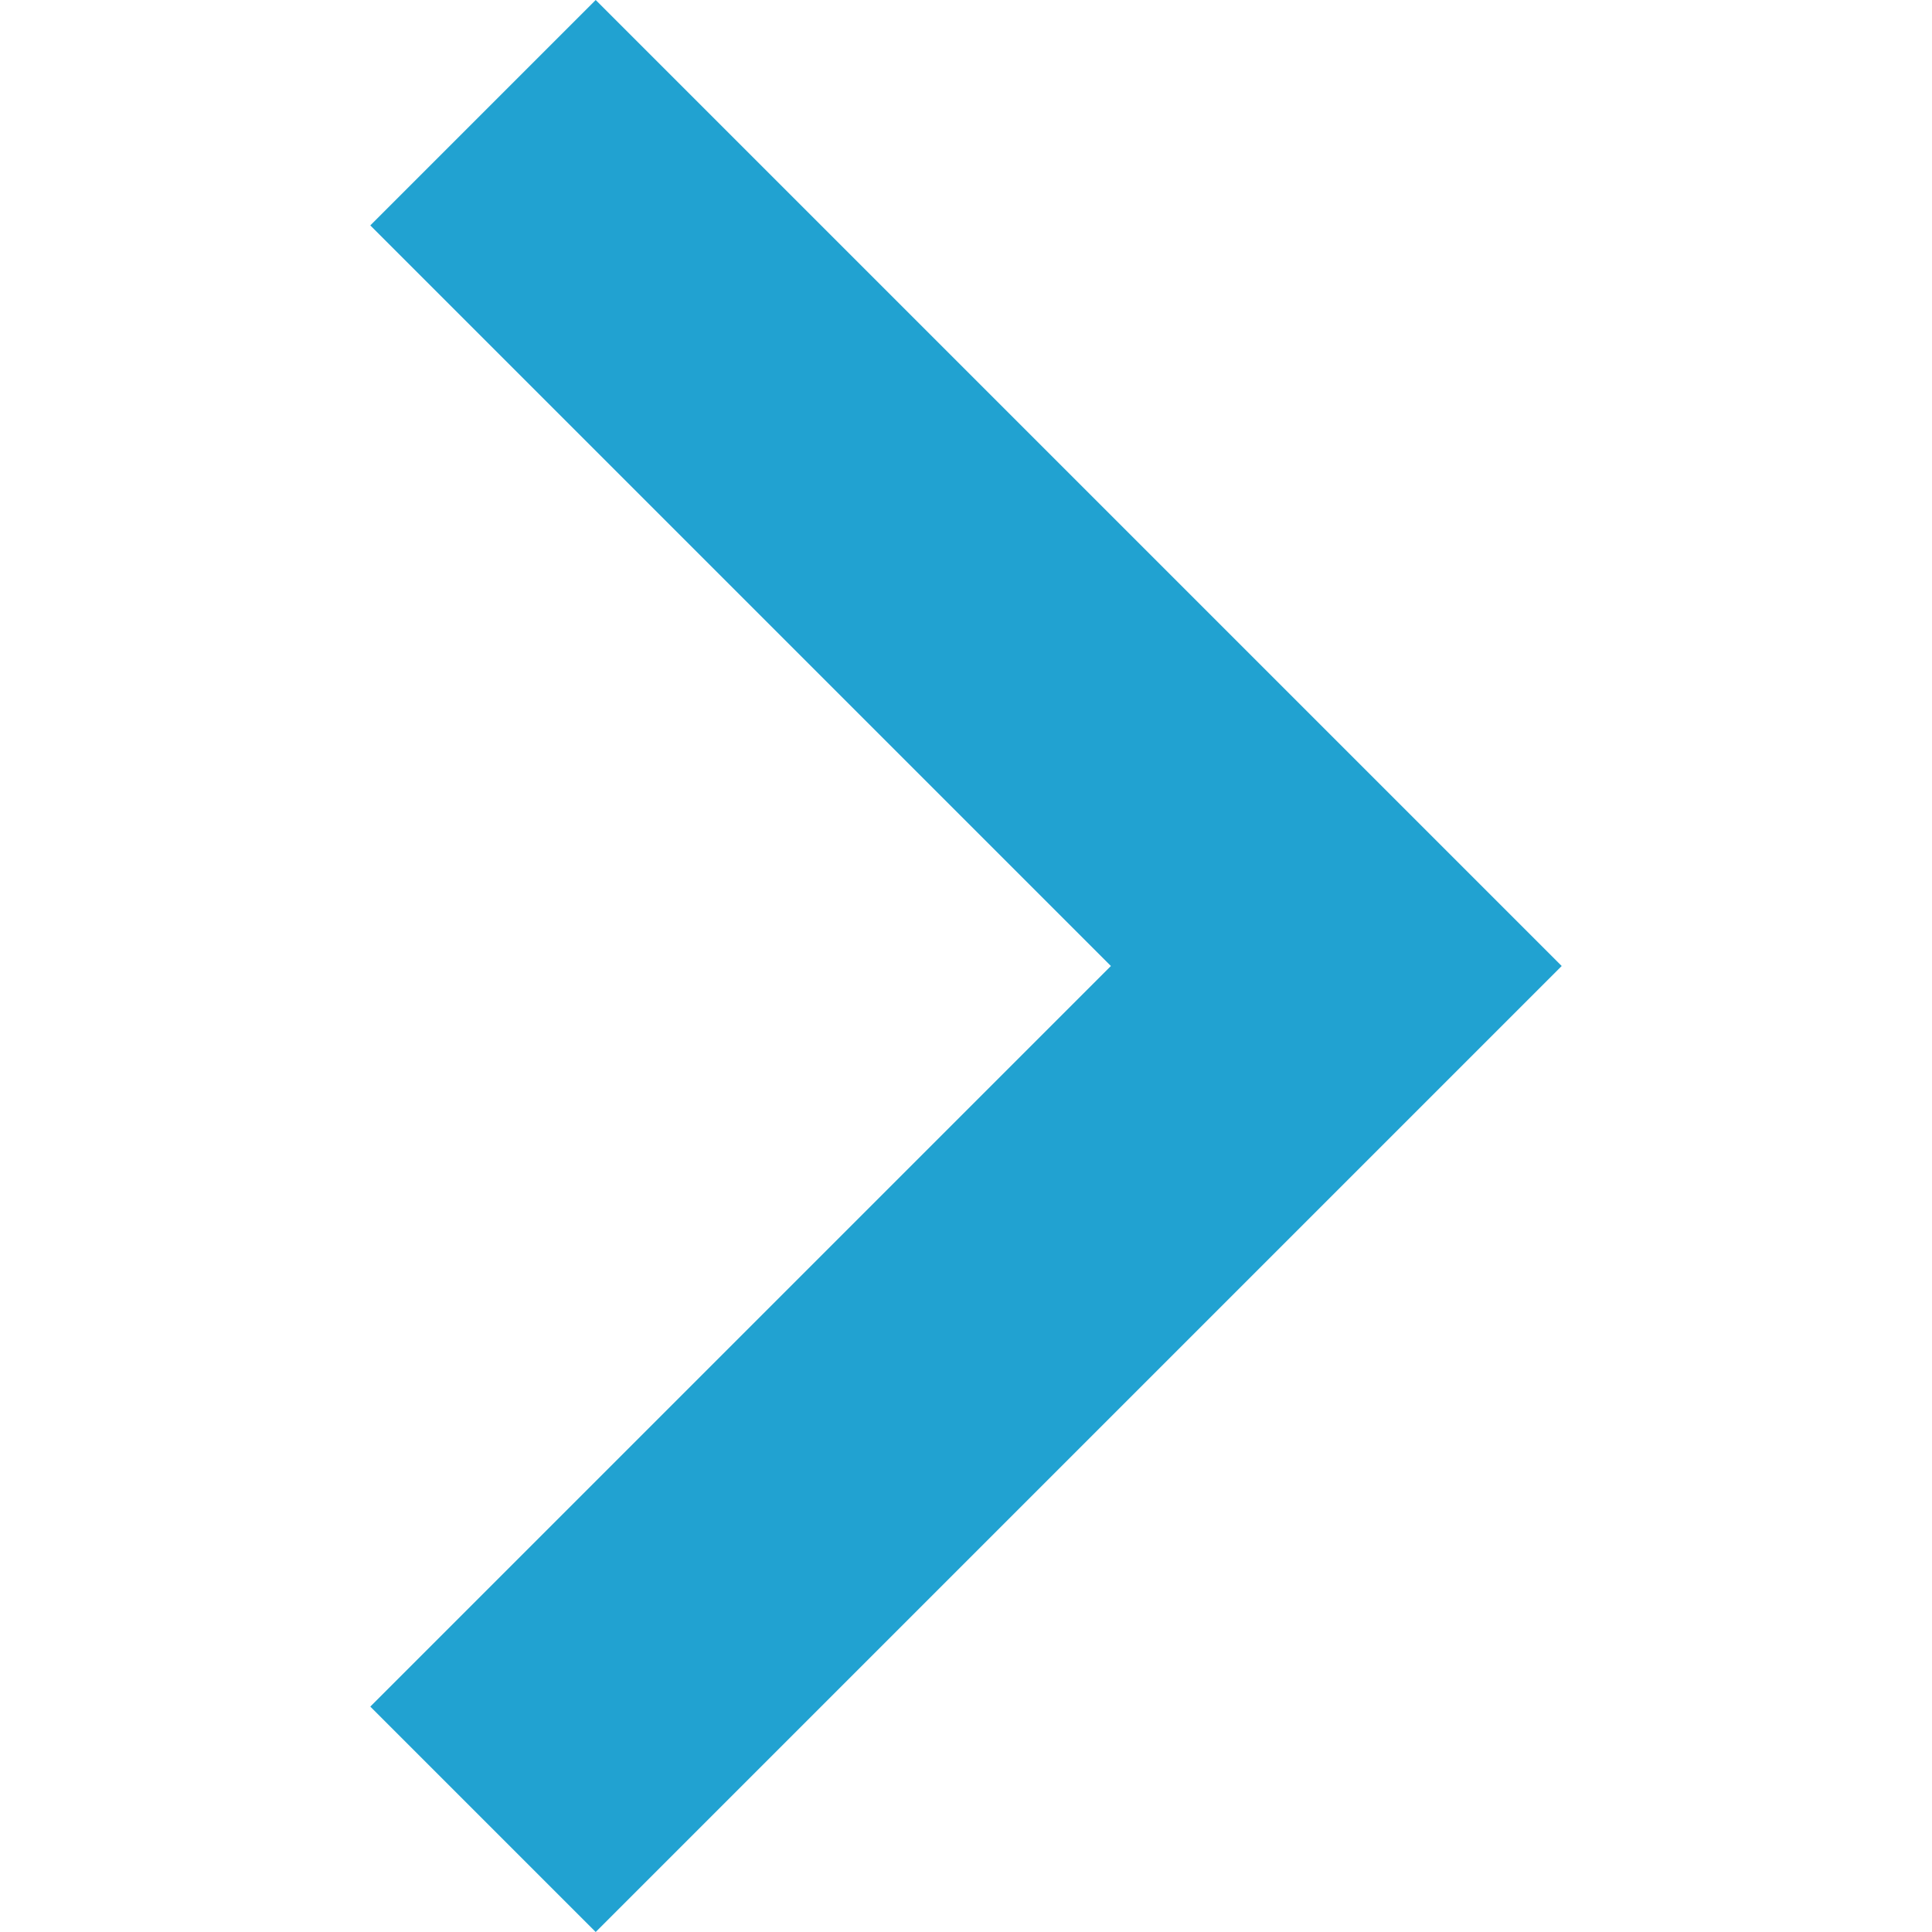
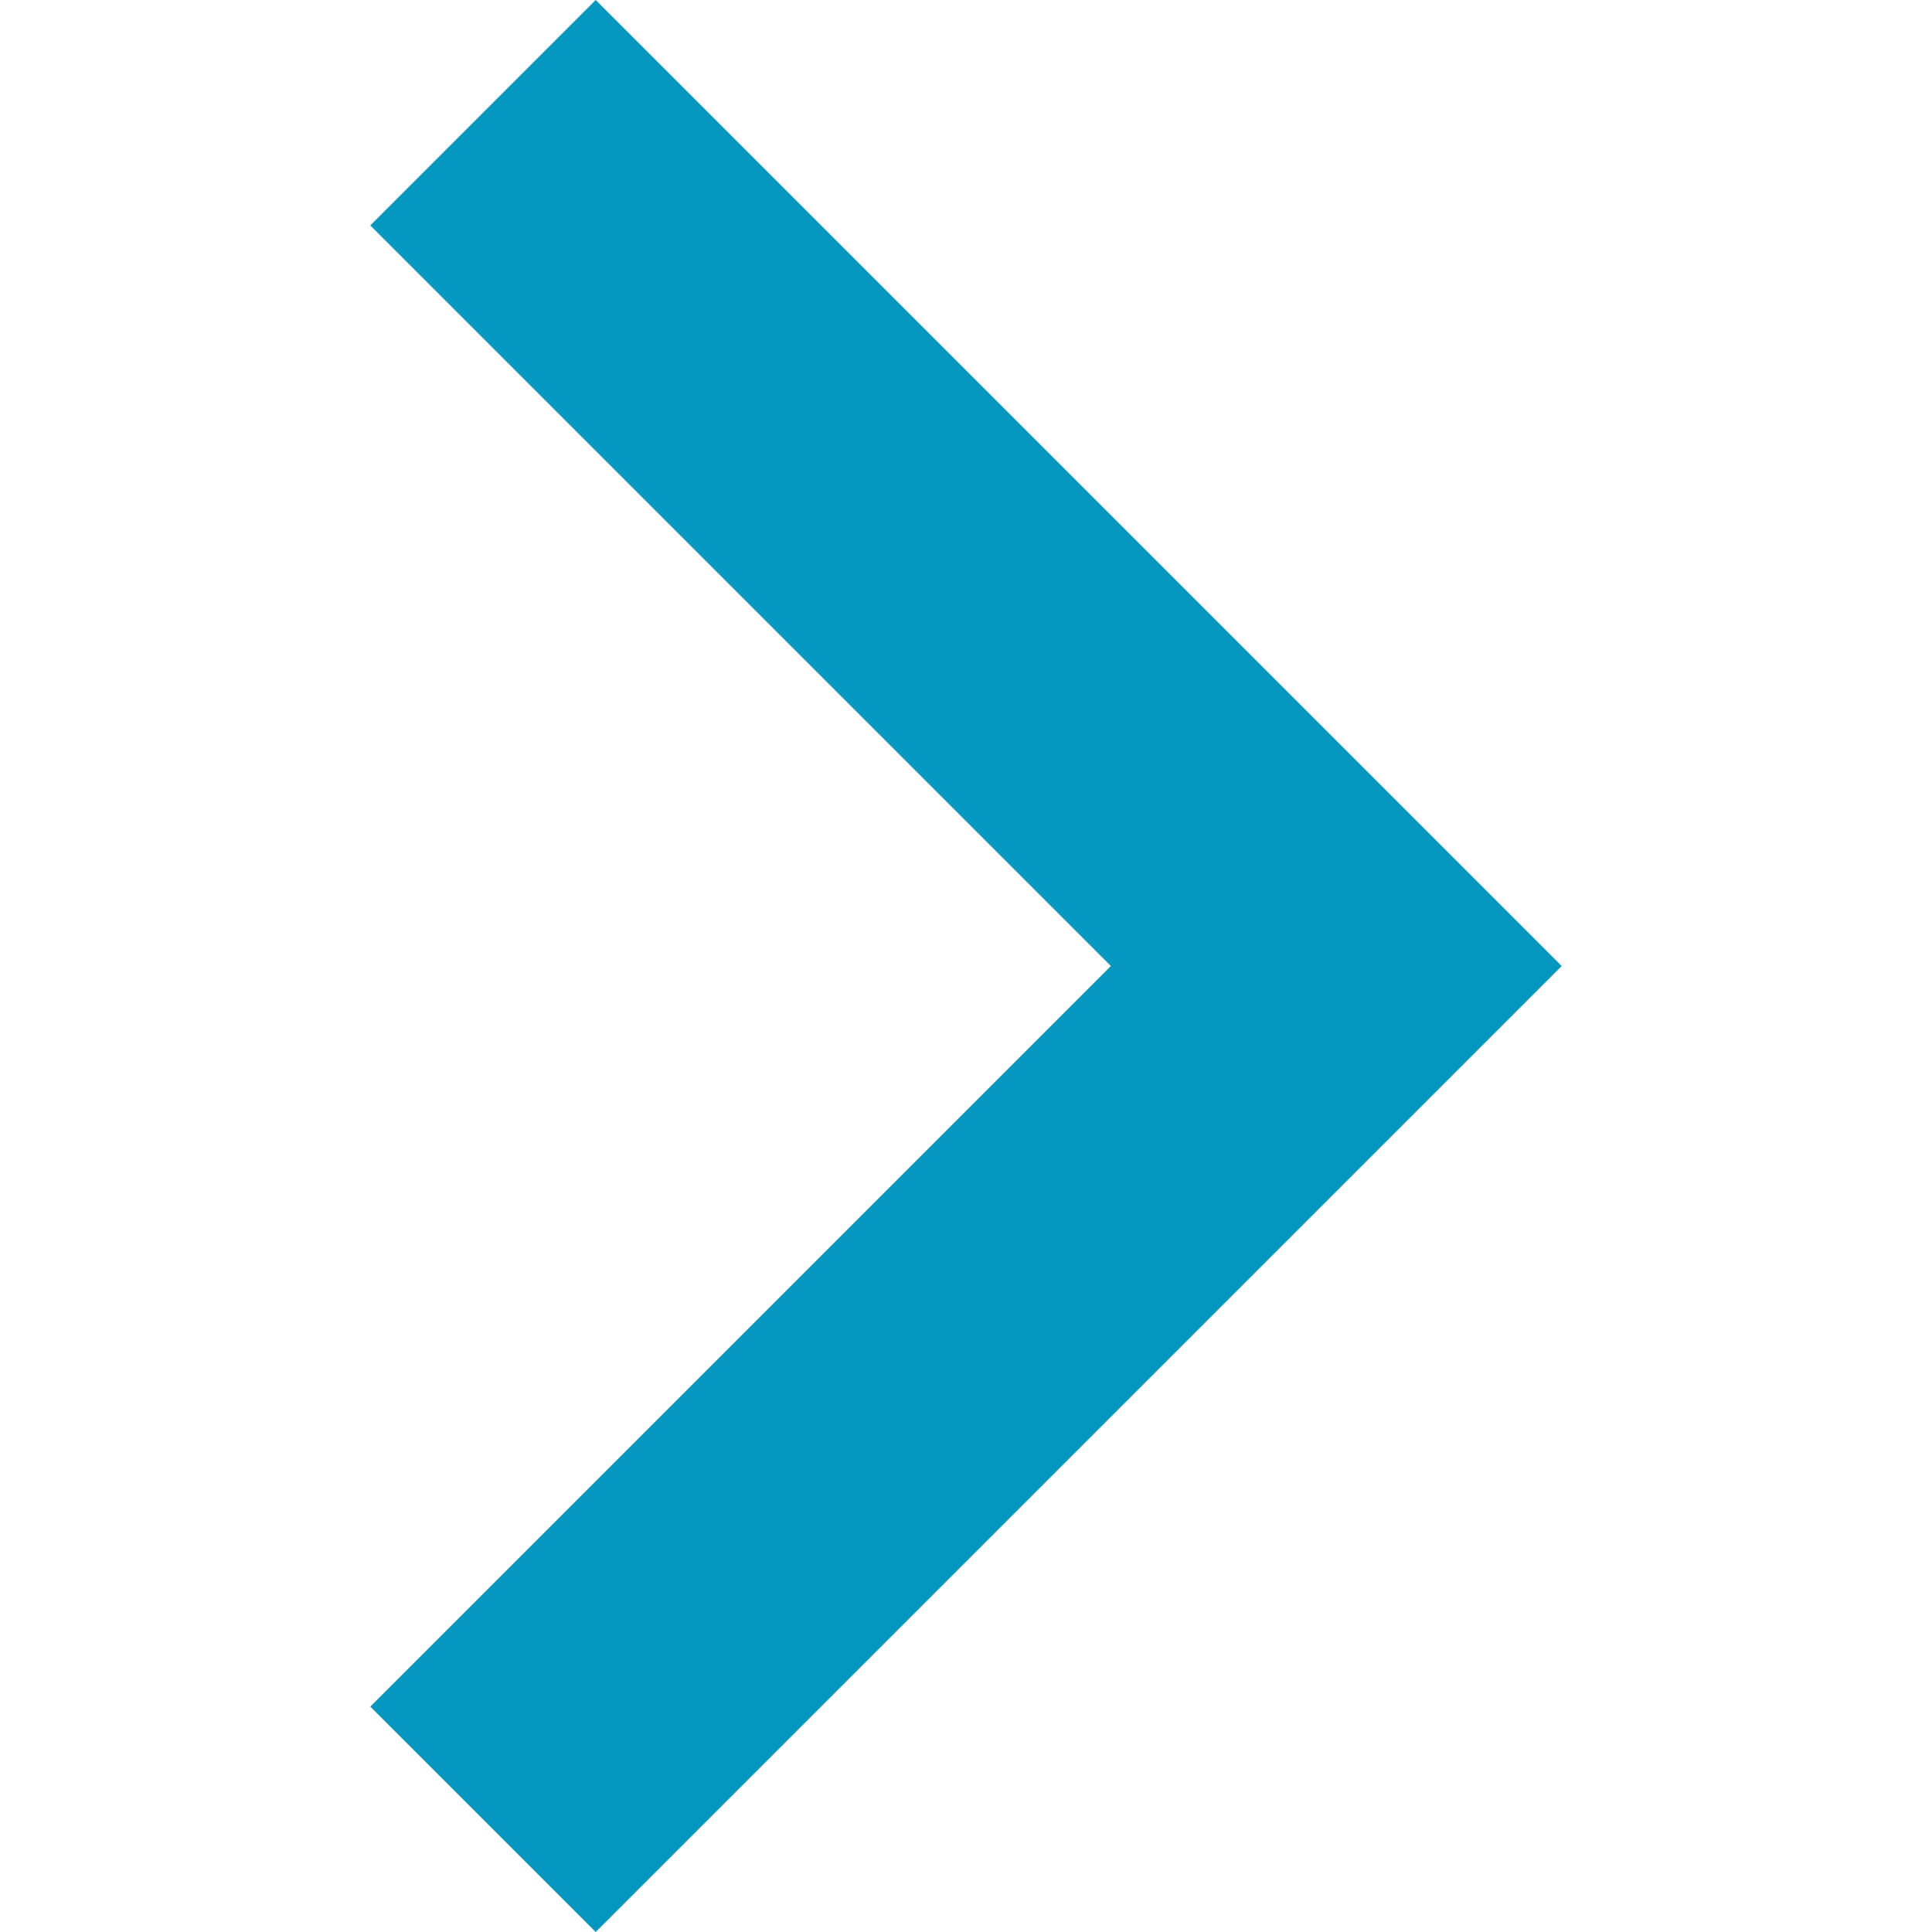
<svg xmlns="http://www.w3.org/2000/svg" version="1.1" id="Capa_1" x="0px" y="0px" width="306px" height="306px" viewBox="0 0 306 306" style="enable-background:new 0 0 306 306;" xml:space="preserve">
  <g>
    <g id="chevron-right">
-       <polygon style="fill:#21a2d1;" points="94.35,0 58.65,35.7 175.95,153 58.65,270.3 94.35,306 247.35,153   " />
+       <polygon style="fill:#0497C0;" points="94.35,0 58.65,35.7 175.95,153 58.65,270.3 94.35,306 247.35,153   " />
    </g>
  </g>
</svg>
